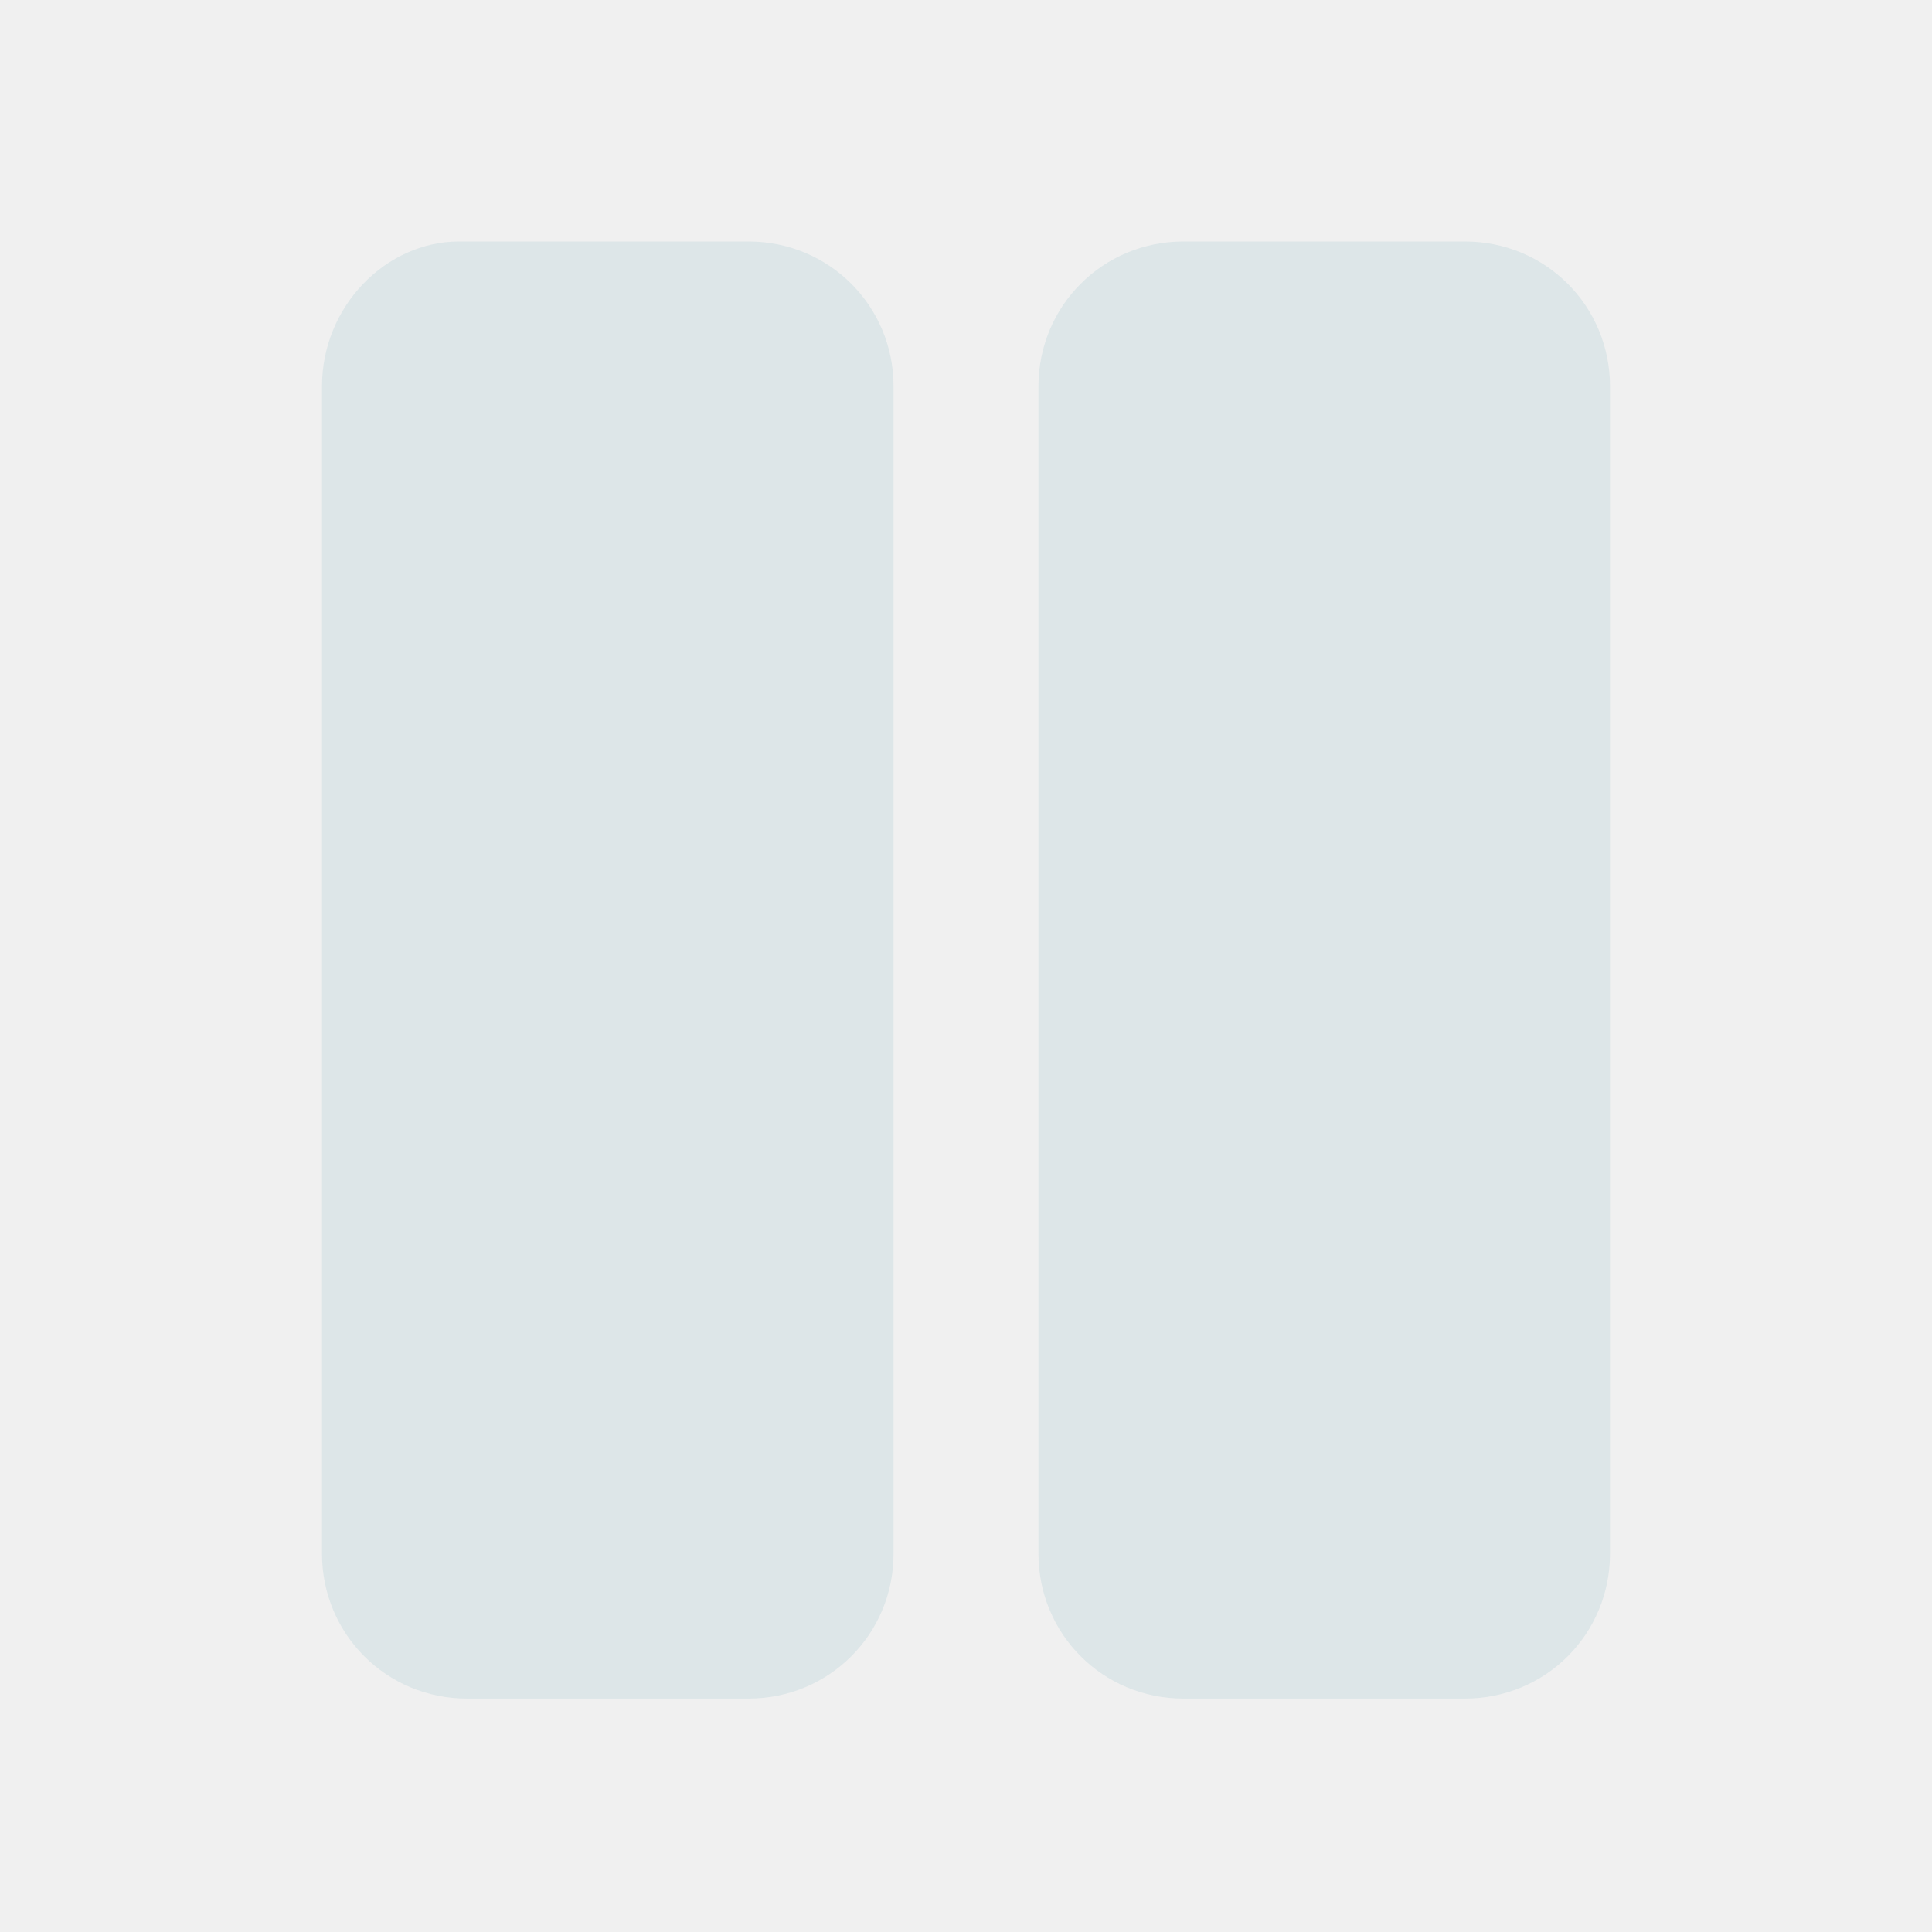
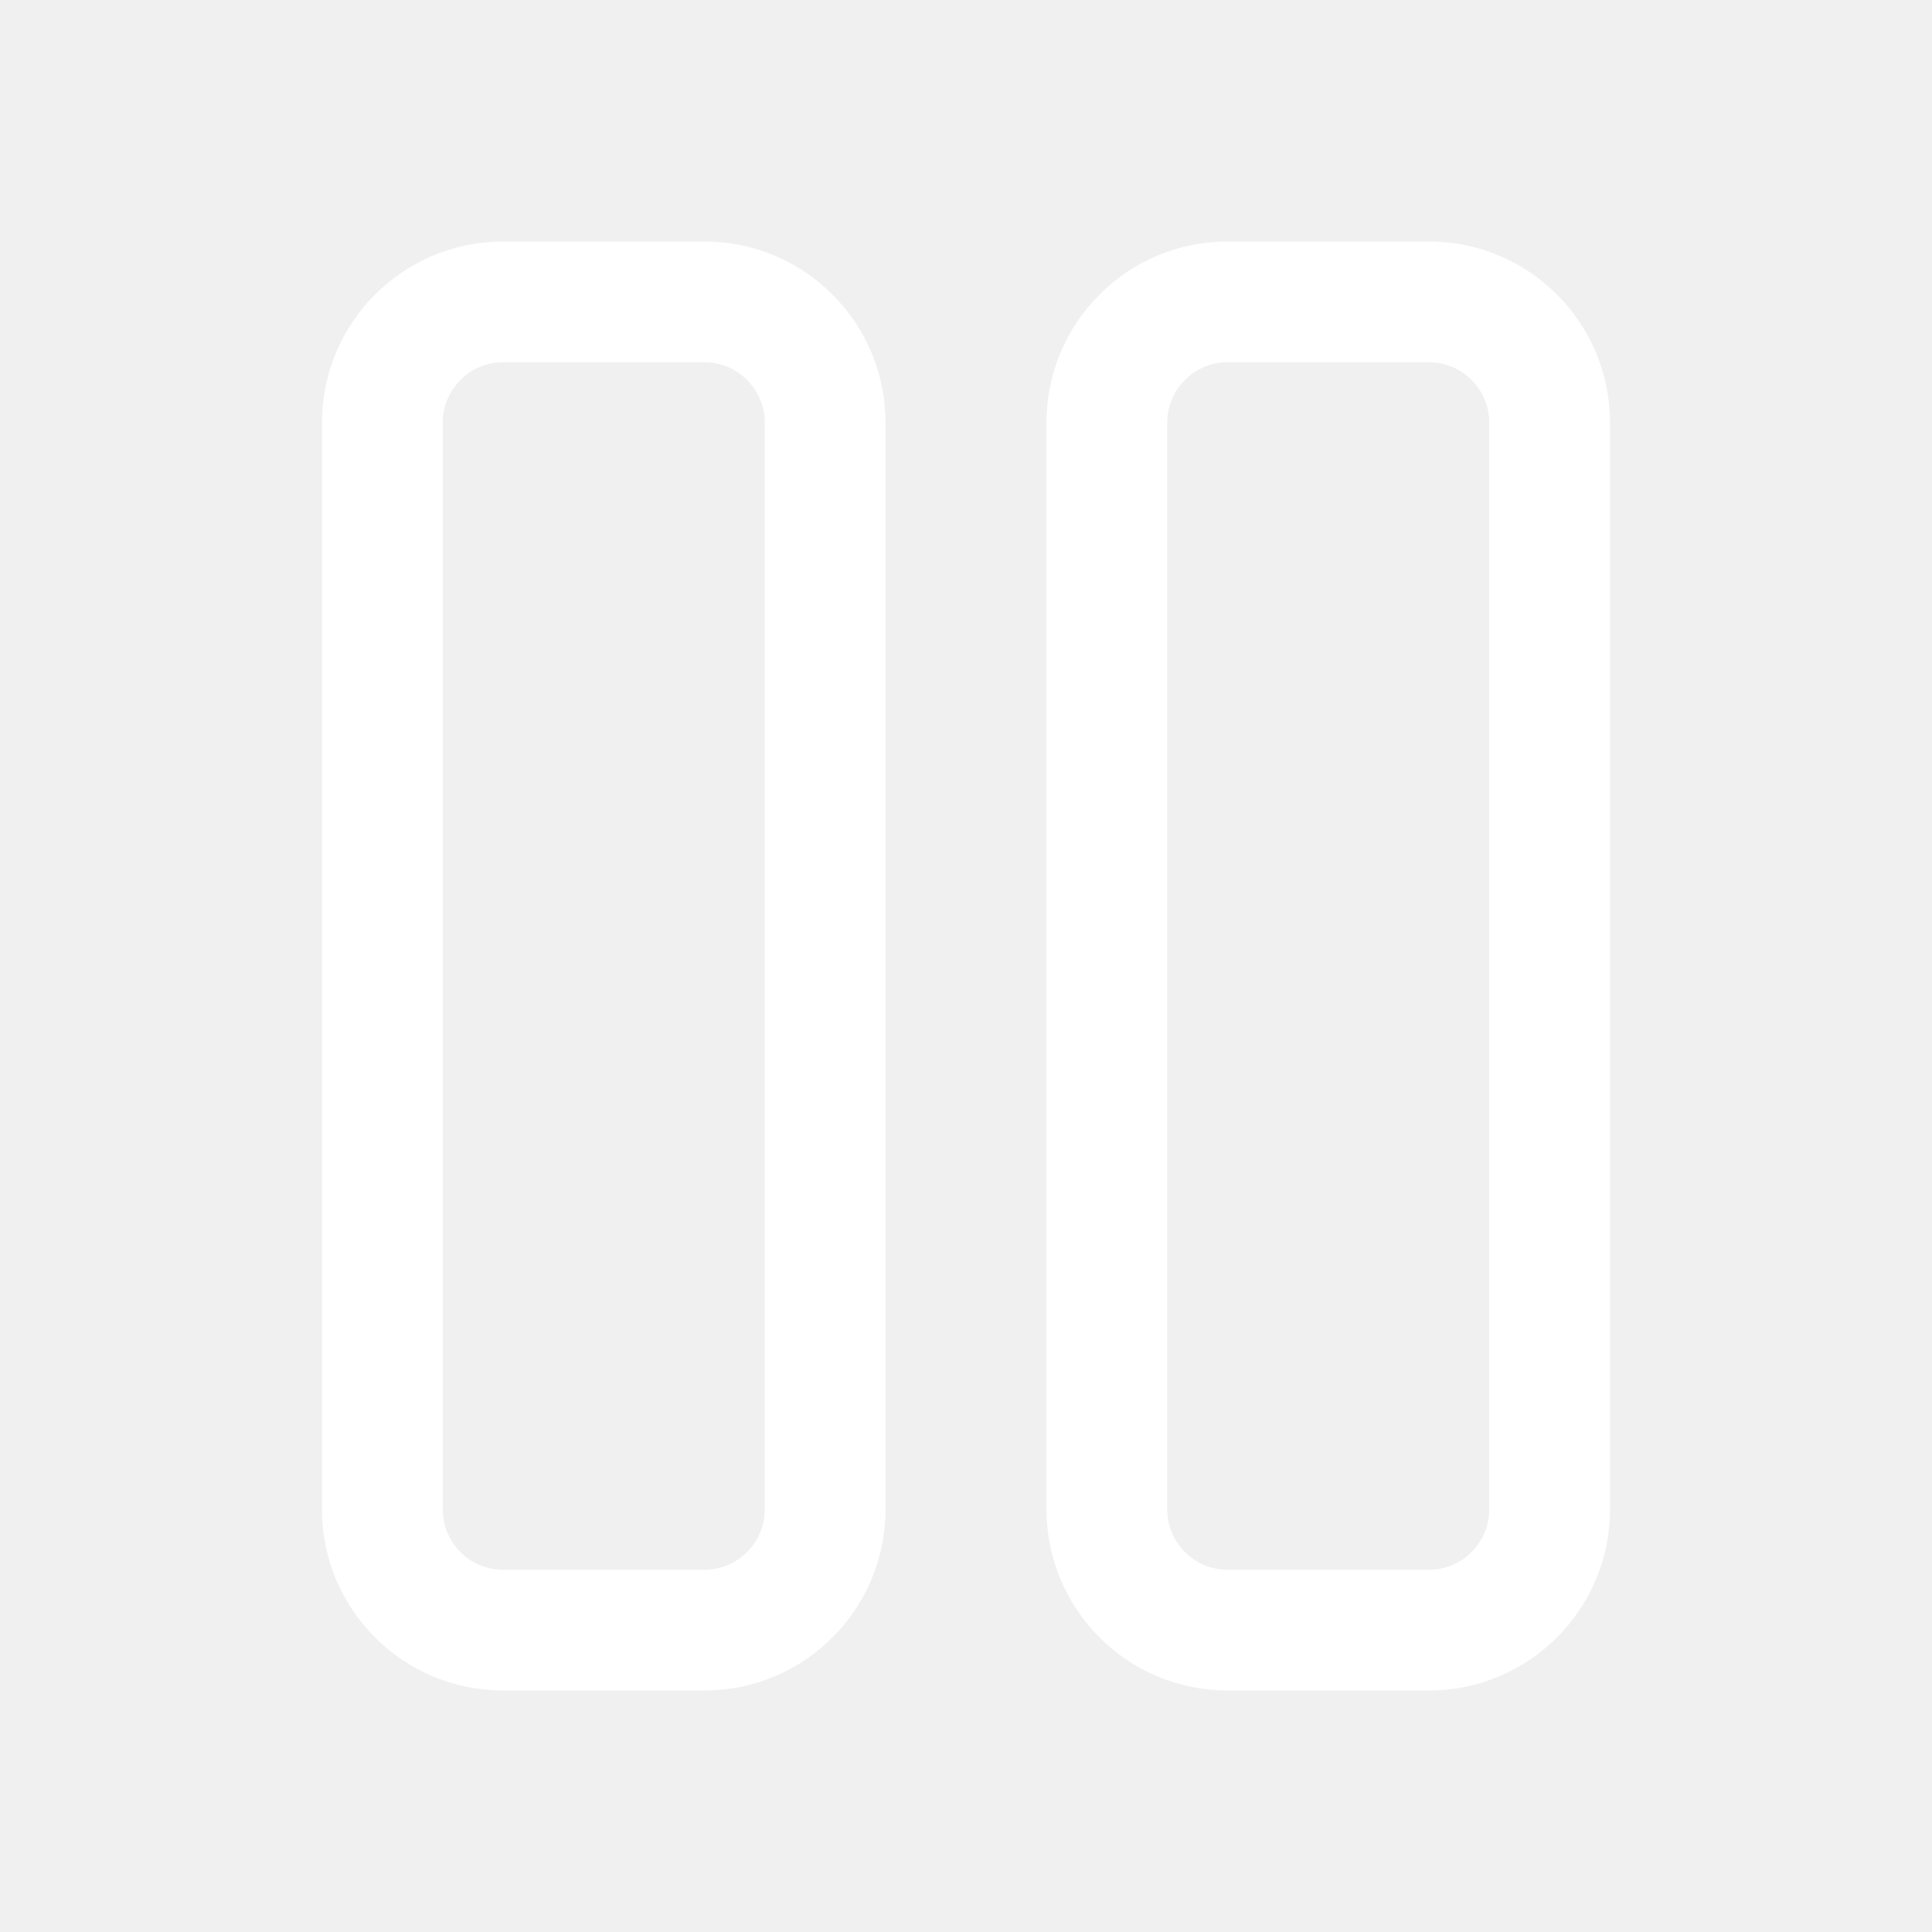
- <svg xmlns="http://www.w3.org/2000/svg" version="1.1" id="Layer_1" x="0px" y="0px" viewBox="0 0 24 24" style="enable-background:new 0 0 24 24;" xml:space="preserve">
-   <style type="text/css">
- 	.st0{fill:#DDE6E8;}
- </style>
-   <path class="st0" d="M5.7,3C4.8,3,4,3.8,4,4.8v14.5c0,1,0.8,1.8,1.8,1.8h3.5c1,0,1.8-0.8,1.8-1.8V4.8c0-1-0.8-1.8-1.8-1.8  C9.2,3,5.7,3,5.7,3z M14.7,3c-1,0-1.8,0.8-1.8,1.8v14.5c0,1,0.8,1.8,1.8,1.8h3.5c1,0,1.8-0.8,1.8-1.8V4.8c0-1-0.8-1.8-1.8-1.8H14.7z  " />
+ <svg xmlns="http://www.w3.org/2000/svg" width="24" height="24" preserveAspectRatio="xMidYMid meet" viewBox="0 0 24 24" style="-ms-transform: rotate(360deg); -webkit-transform: rotate(360deg); transform: rotate(360deg);">
+   <path fill="white" d="M6.25 3A2.25 2.25 0 0 0 4 5.25v13.5A2.25 2.25 0 0 0 6.25 21h2.5A2.25 2.25 0 0 0 11 18.75V5.25A2.25 2.25 0 0 0 8.75 3h-2.5ZM5.5 5.25a.75.75 0 0 1 .75-.75h2.5a.75.75 0 0 1 .75.75v13.5a.75.75 0 0 1-.75.75h-2.5a.75.75 0 0 1-.75-.75V5.25ZM15.25 3A2.25 2.25 0 0 0 13 5.25v13.5A2.25 2.25 0 0 0 15.25 21h2.5A2.25 2.25 0 0 0 20 18.75V5.25A2.25 2.25 0 0 0 17.75 3h-2.5Zm-.75 2.25a.75.75 0 0 1 .75-.75h2.5a.75.75 0 0 1 .75.75v13.5a.75.75 0 0 1-.75.75h-2.5a.75.75 0 0 1-.75-.75V5.25Z" />
</svg>
